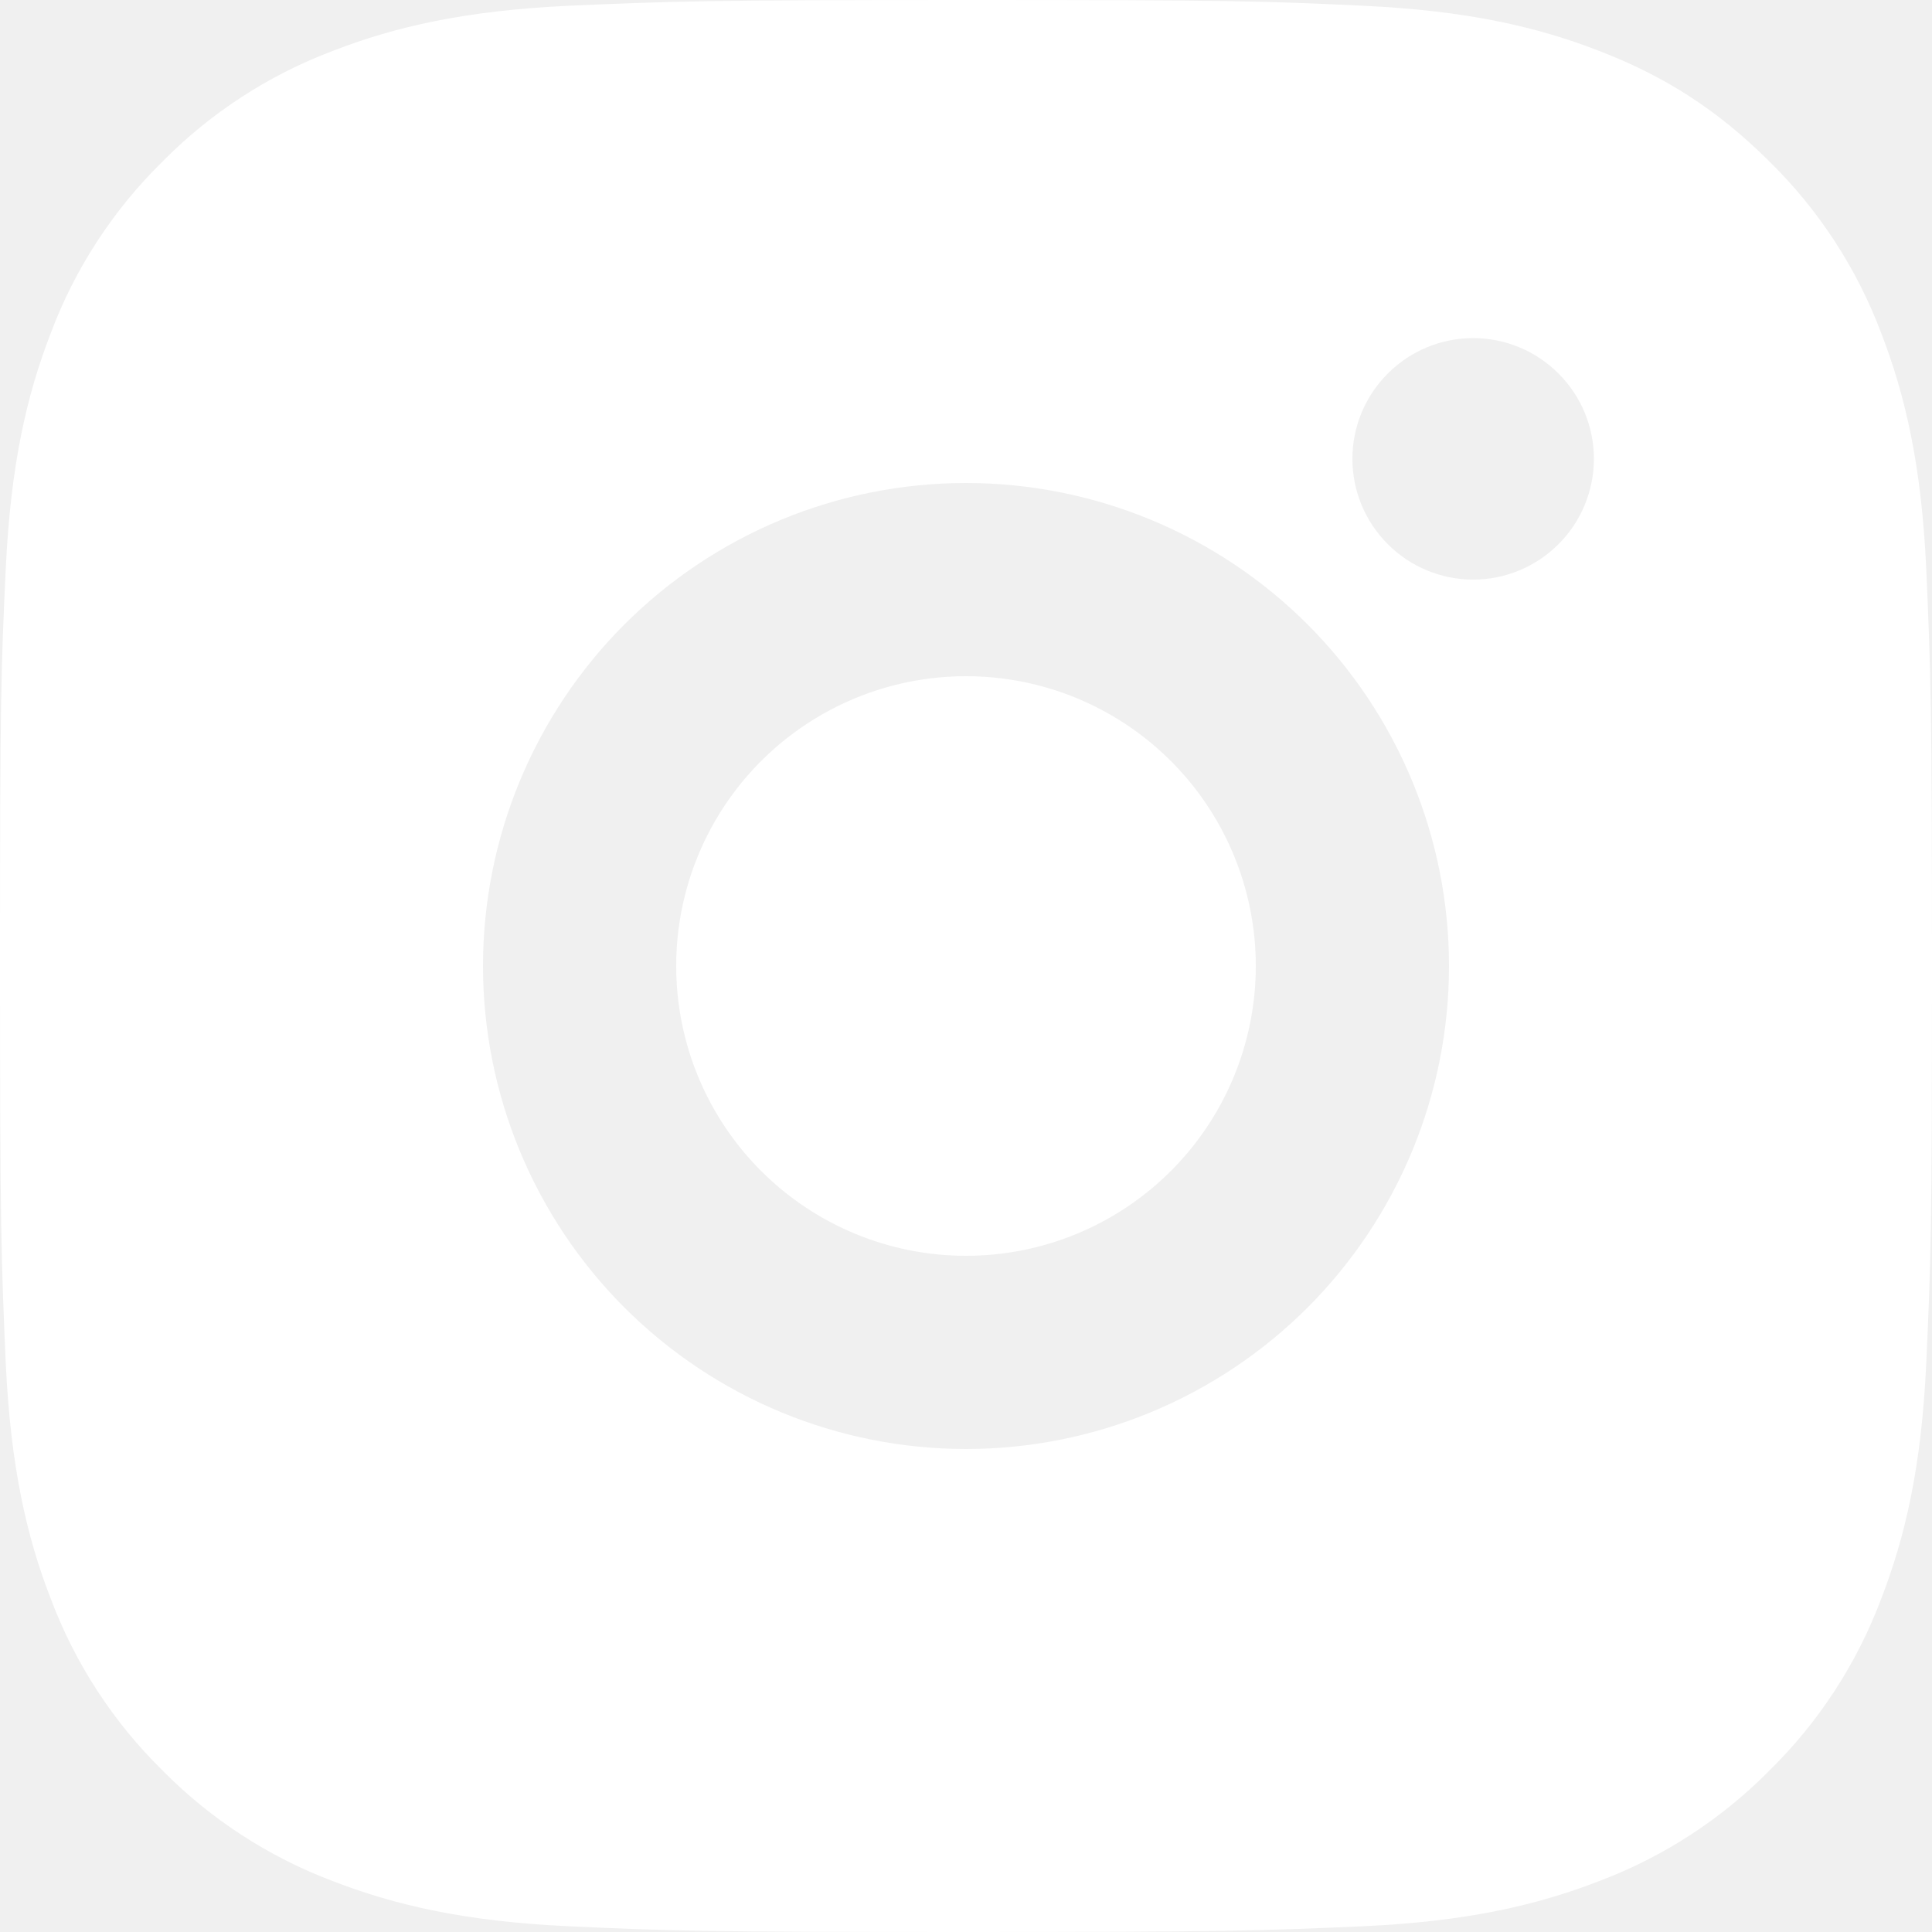
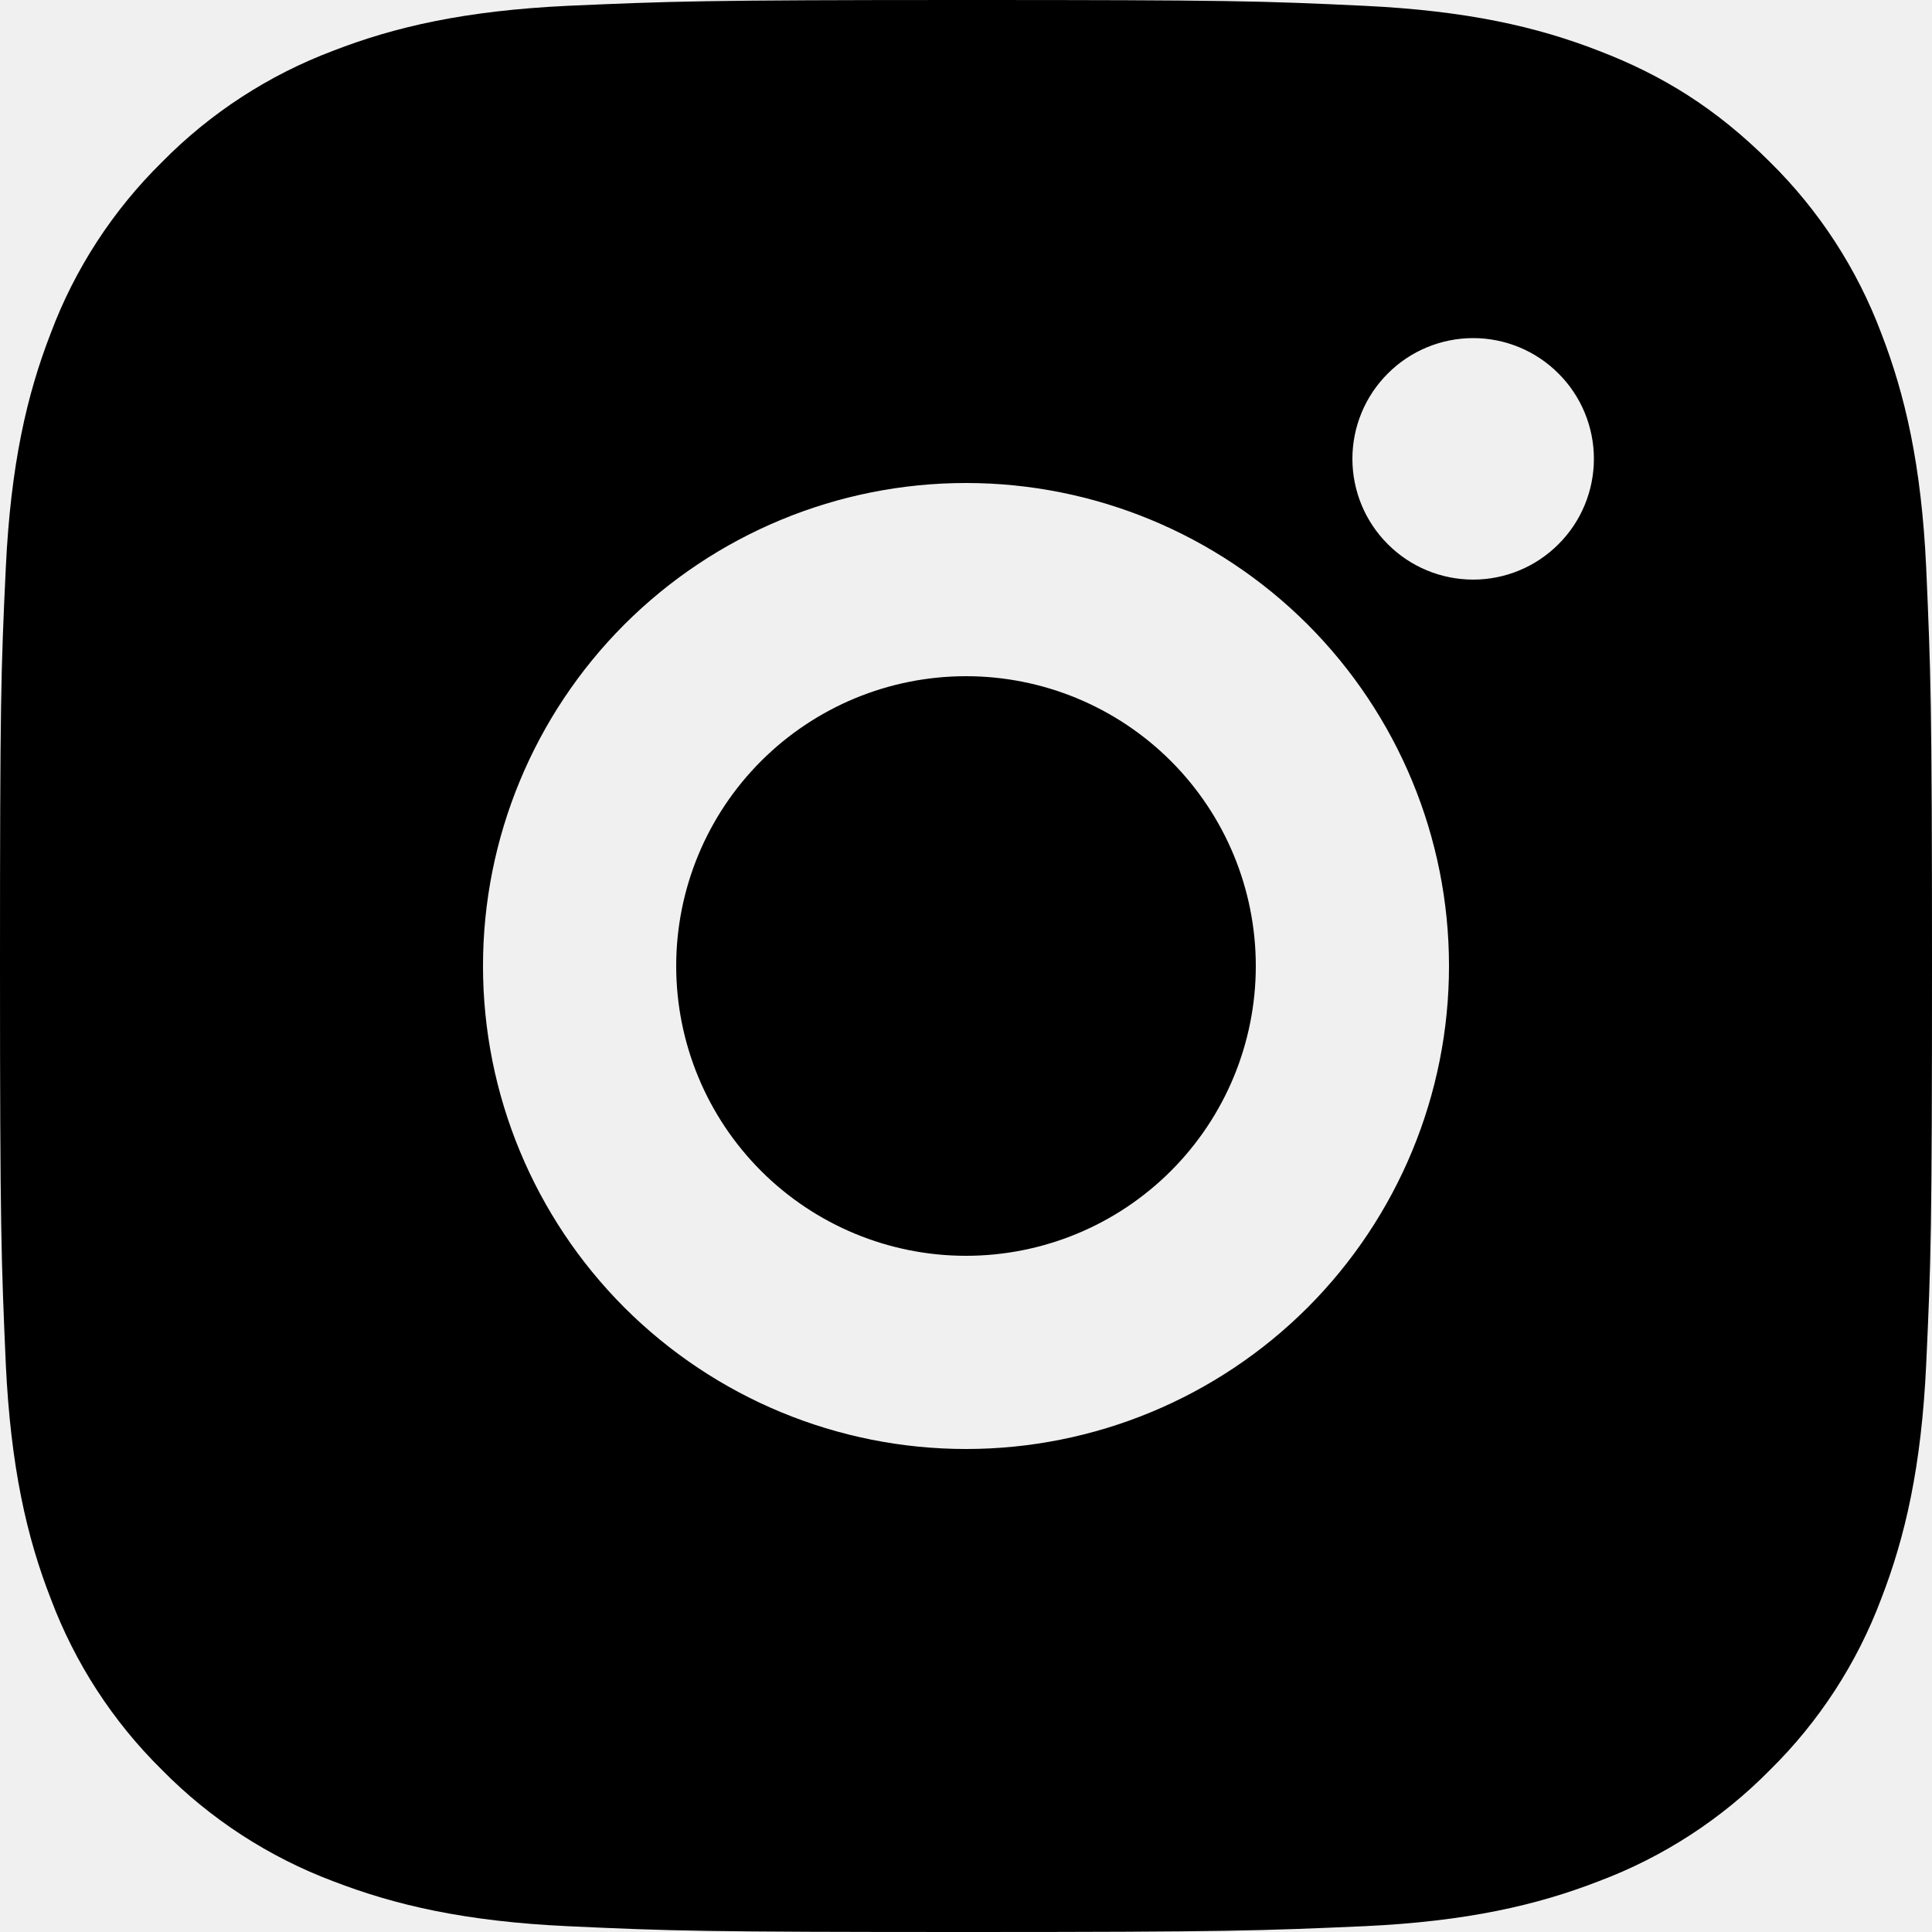
<svg xmlns="http://www.w3.org/2000/svg" width="15" height="15" viewBox="0 0 15 15" fill="none">
-   <path d="M7.5 0C9.538 0 9.792 0.007 10.591 0.045C11.39 0.083 11.934 0.208 12.412 0.394C12.908 0.584 13.325 0.842 13.742 1.258C14.123 1.633 14.418 2.087 14.606 2.587C14.791 3.065 14.918 3.61 14.955 4.409C14.99 5.208 15 5.462 15 7.5C15 9.538 14.992 9.792 14.955 10.591C14.918 11.39 14.791 11.934 14.606 12.412C14.418 12.913 14.123 13.367 13.742 13.742C13.367 14.123 12.913 14.418 12.412 14.606C11.935 14.791 11.39 14.918 10.591 14.955C9.792 14.99 9.538 15 7.5 15C5.462 15 5.208 14.992 4.409 14.955C3.61 14.918 3.066 14.791 2.587 14.606C2.087 14.418 1.633 14.123 1.258 13.742C0.877 13.367 0.582 12.913 0.394 12.412C0.208 11.935 0.083 11.39 0.045 10.591C0.01 9.792 0 9.538 0 7.5C0 5.462 0.007 5.208 0.045 4.409C0.083 3.609 0.208 3.066 0.394 2.587C0.581 2.087 0.877 1.633 1.258 1.258C1.633 0.877 2.087 0.582 2.587 0.394C3.066 0.208 3.609 0.083 4.409 0.045C5.208 0.01 5.462 0 7.5 0ZM7.5 3.75C6.505 3.75 5.552 4.145 4.848 4.848C4.145 5.552 3.75 6.505 3.75 7.5C3.75 8.495 4.145 9.448 4.848 10.152C5.552 10.855 6.505 11.25 7.5 11.25C8.495 11.25 9.448 10.855 10.152 10.152C10.855 9.448 11.25 8.495 11.25 7.5C11.25 6.505 10.855 5.552 10.152 4.848C9.448 4.145 8.495 3.75 7.5 3.75ZM12.375 3.562C12.375 3.314 12.276 3.075 12.1 2.9C11.925 2.724 11.686 2.625 11.438 2.625C11.189 2.625 10.95 2.724 10.775 2.9C10.599 3.075 10.5 3.314 10.5 3.562C10.5 3.811 10.599 4.05 10.775 4.225C10.95 4.401 11.189 4.5 11.438 4.5C11.686 4.5 11.925 4.401 12.1 4.225C12.276 4.05 12.375 3.811 12.375 3.562ZM7.5 5.25C8.097 5.25 8.669 5.487 9.091 5.909C9.513 6.331 9.75 6.903 9.75 7.5C9.75 8.097 9.513 8.669 9.091 9.091C8.669 9.513 8.097 9.75 7.5 9.75C6.903 9.75 6.331 9.513 5.909 9.091C5.487 8.669 5.25 8.097 5.25 7.5C5.25 6.903 5.487 6.331 5.909 5.909C6.331 5.487 6.903 5.25 7.5 5.25Z" fill="white" />
+   <path d="M7.5 0C9.538 0 9.792 0.007 10.591 0.045C11.39 0.083 11.934 0.208 12.412 0.394C12.908 0.584 13.325 0.842 13.742 1.258C14.123 1.633 14.418 2.087 14.606 2.587C14.791 3.065 14.918 3.61 14.955 4.409C14.99 5.208 15 5.462 15 7.5C15 9.538 14.992 9.792 14.955 10.591C14.918 11.39 14.791 11.934 14.606 12.412C14.418 12.913 14.123 13.367 13.742 13.742C13.367 14.123 12.913 14.418 12.412 14.606C11.935 14.791 11.39 14.918 10.591 14.955C9.792 14.99 9.538 15 7.5 15C5.462 15 5.208 14.992 4.409 14.955C3.61 14.918 3.066 14.791 2.587 14.606C2.087 14.418 1.633 14.123 1.258 13.742C0.877 13.367 0.582 12.913 0.394 12.412C0.208 11.935 0.083 11.39 0.045 10.591C0.01 9.792 0 9.538 0 7.5C0 5.462 0.007 5.208 0.045 4.409C0.083 3.609 0.208 3.066 0.394 2.587C0.581 2.087 0.877 1.633 1.258 1.258C1.633 0.877 2.087 0.582 2.587 0.394C3.066 0.208 3.609 0.083 4.409 0.045C5.208 0.01 5.462 0 7.5 0ZM7.5 3.75C6.505 3.75 5.552 4.145 4.848 4.848C4.145 5.552 3.75 6.505 3.75 7.5C3.75 8.495 4.145 9.448 4.848 10.152C5.552 10.855 6.505 11.25 7.5 11.25C8.495 11.25 9.448 10.855 10.152 10.152C10.855 9.448 11.25 8.495 11.25 7.5C11.25 6.505 10.855 5.552 10.152 4.848C9.448 4.145 8.495 3.75 7.5 3.75ZM12.375 3.562C12.375 3.314 12.276 3.075 12.1 2.9C11.925 2.724 11.686 2.625 11.438 2.625C11.189 2.625 10.95 2.724 10.775 2.9C10.599 3.075 10.5 3.314 10.5 3.562C10.5 3.811 10.599 4.05 10.775 4.225C10.95 4.401 11.189 4.5 11.438 4.5C11.686 4.5 11.925 4.401 12.1 4.225C12.276 4.05 12.375 3.811 12.375 3.562ZM7.5 5.25C8.097 5.25 8.669 5.487 9.091 5.909C9.513 6.331 9.75 6.903 9.75 7.5C9.75 8.097 9.513 8.669 9.091 9.091C8.669 9.513 8.097 9.75 7.5 9.75C6.903 9.75 6.331 9.513 5.909 9.091C5.487 8.669 5.25 8.097 5.25 7.5C5.25 6.903 5.487 6.331 5.909 5.909C6.331 5.487 6.903 5.25 7.5 5.25Z" fill="currentColor" />
</svg>
